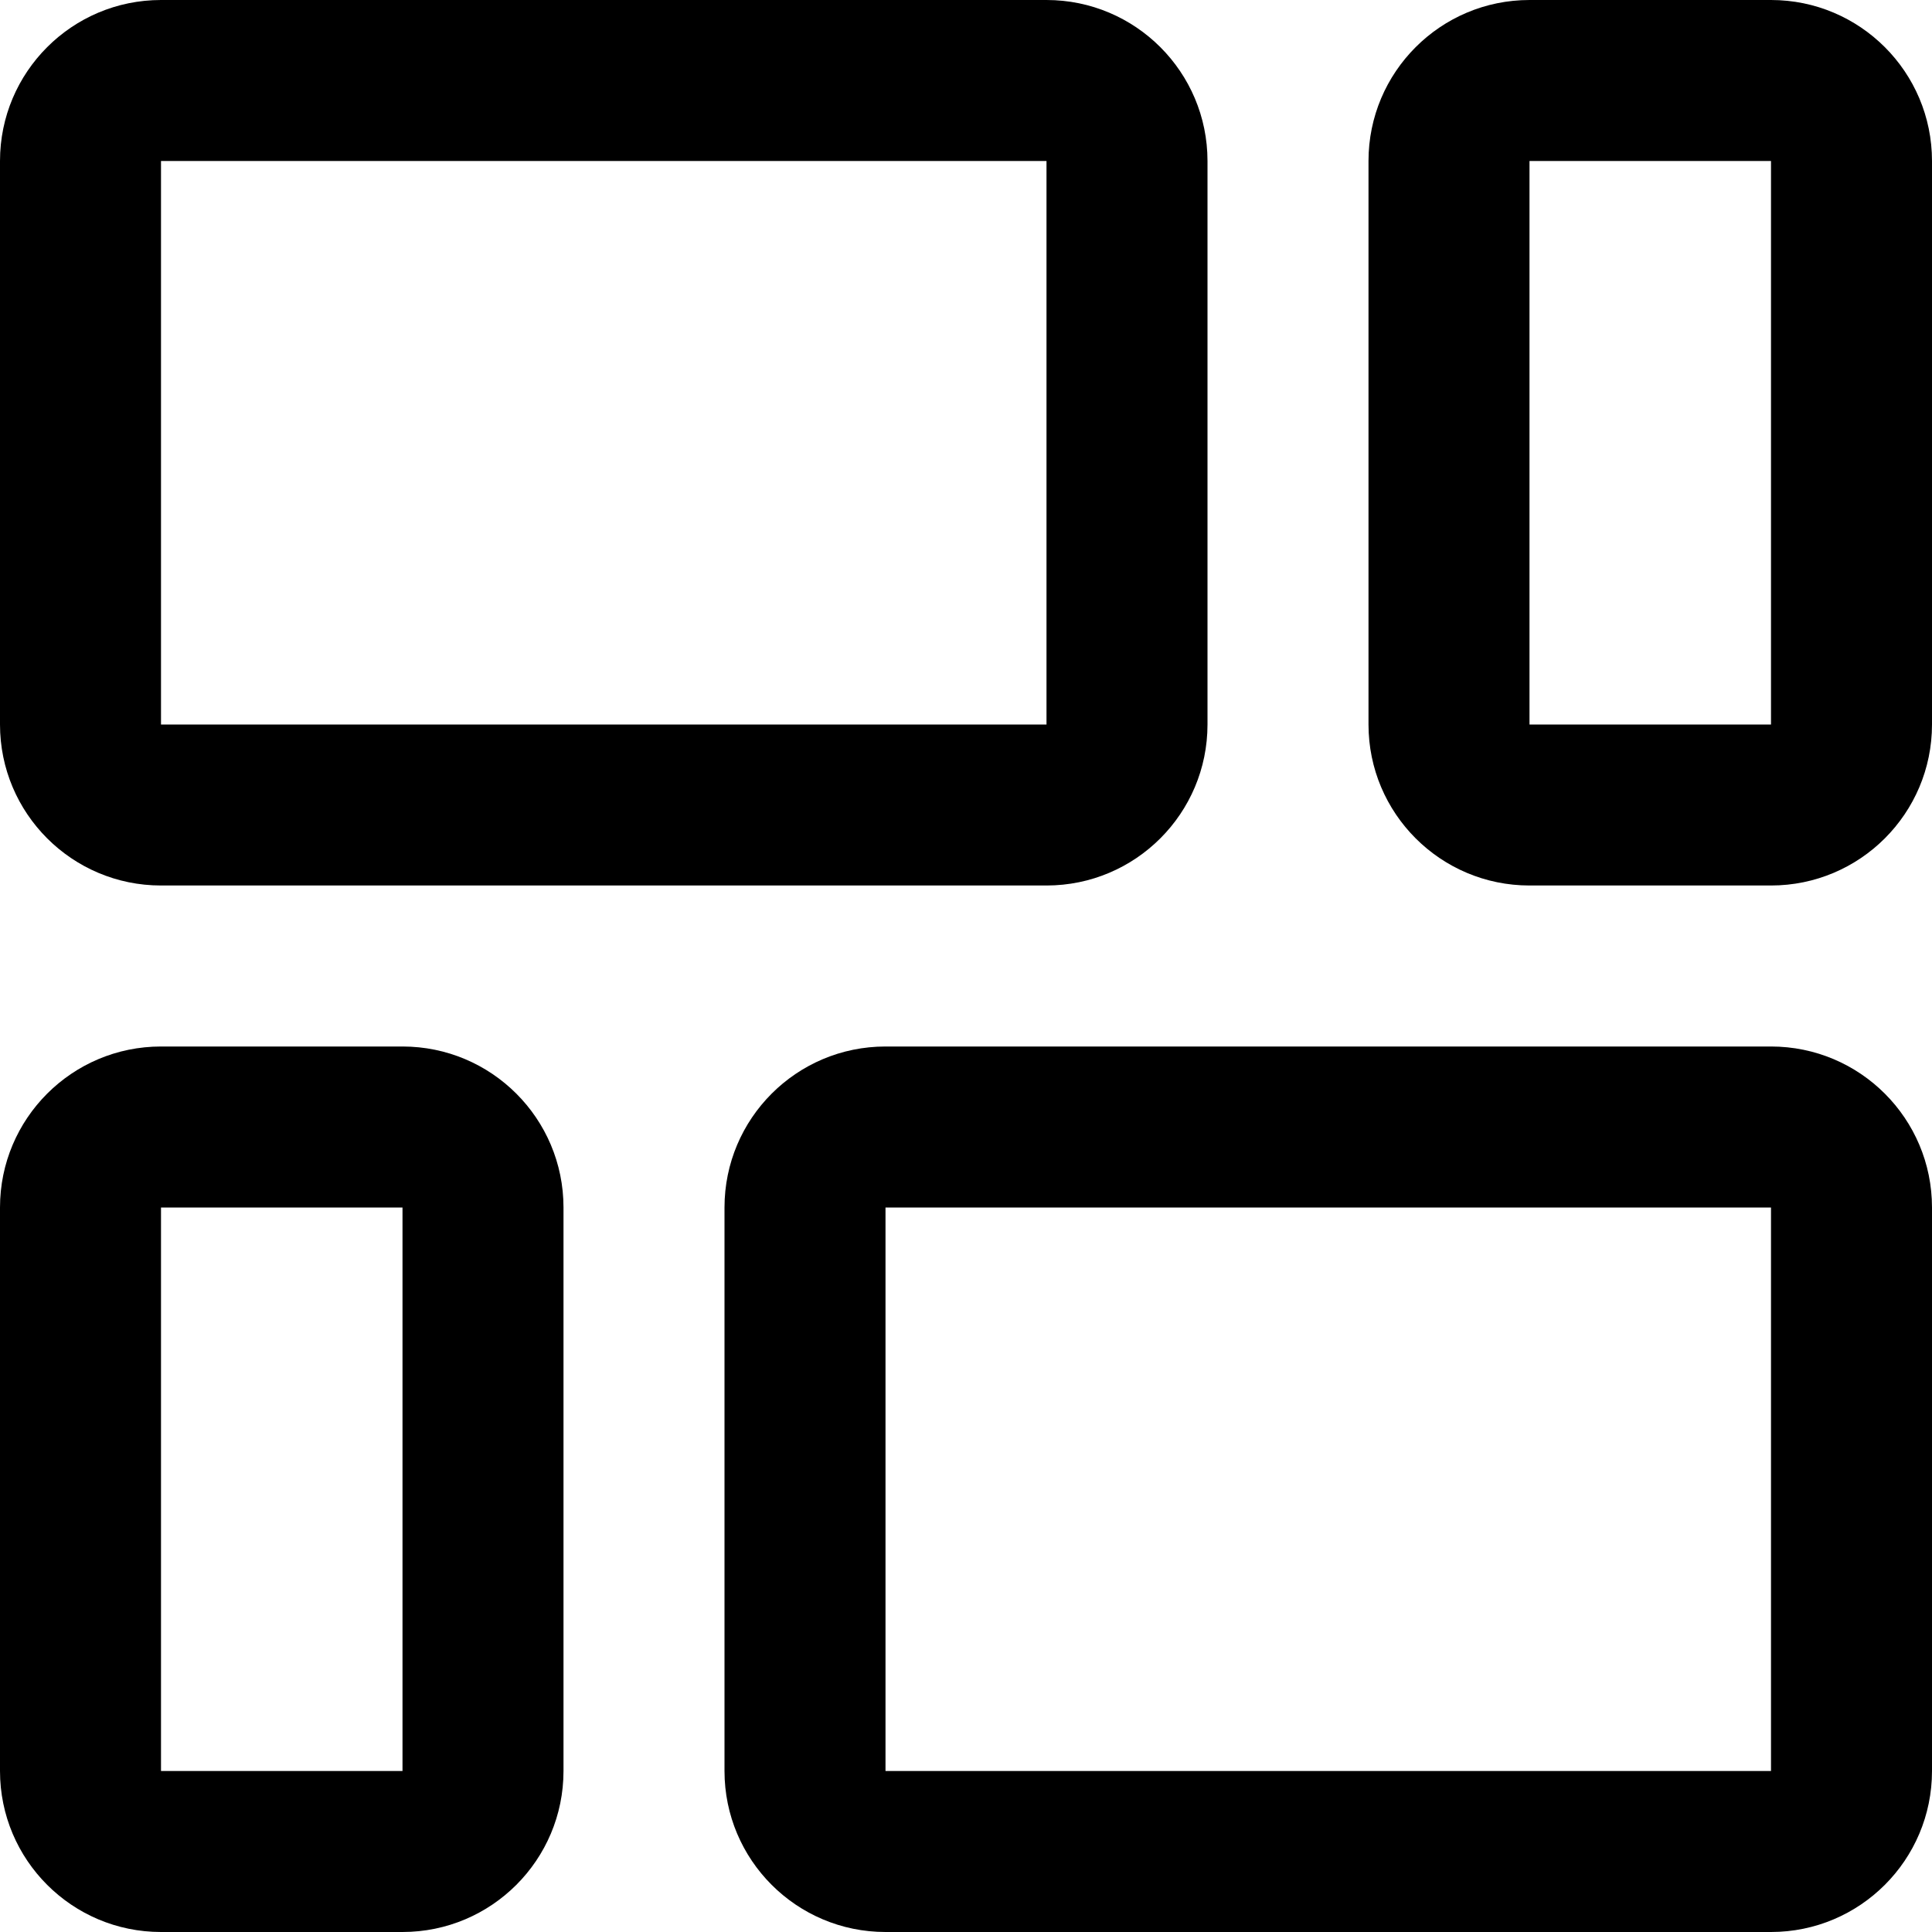
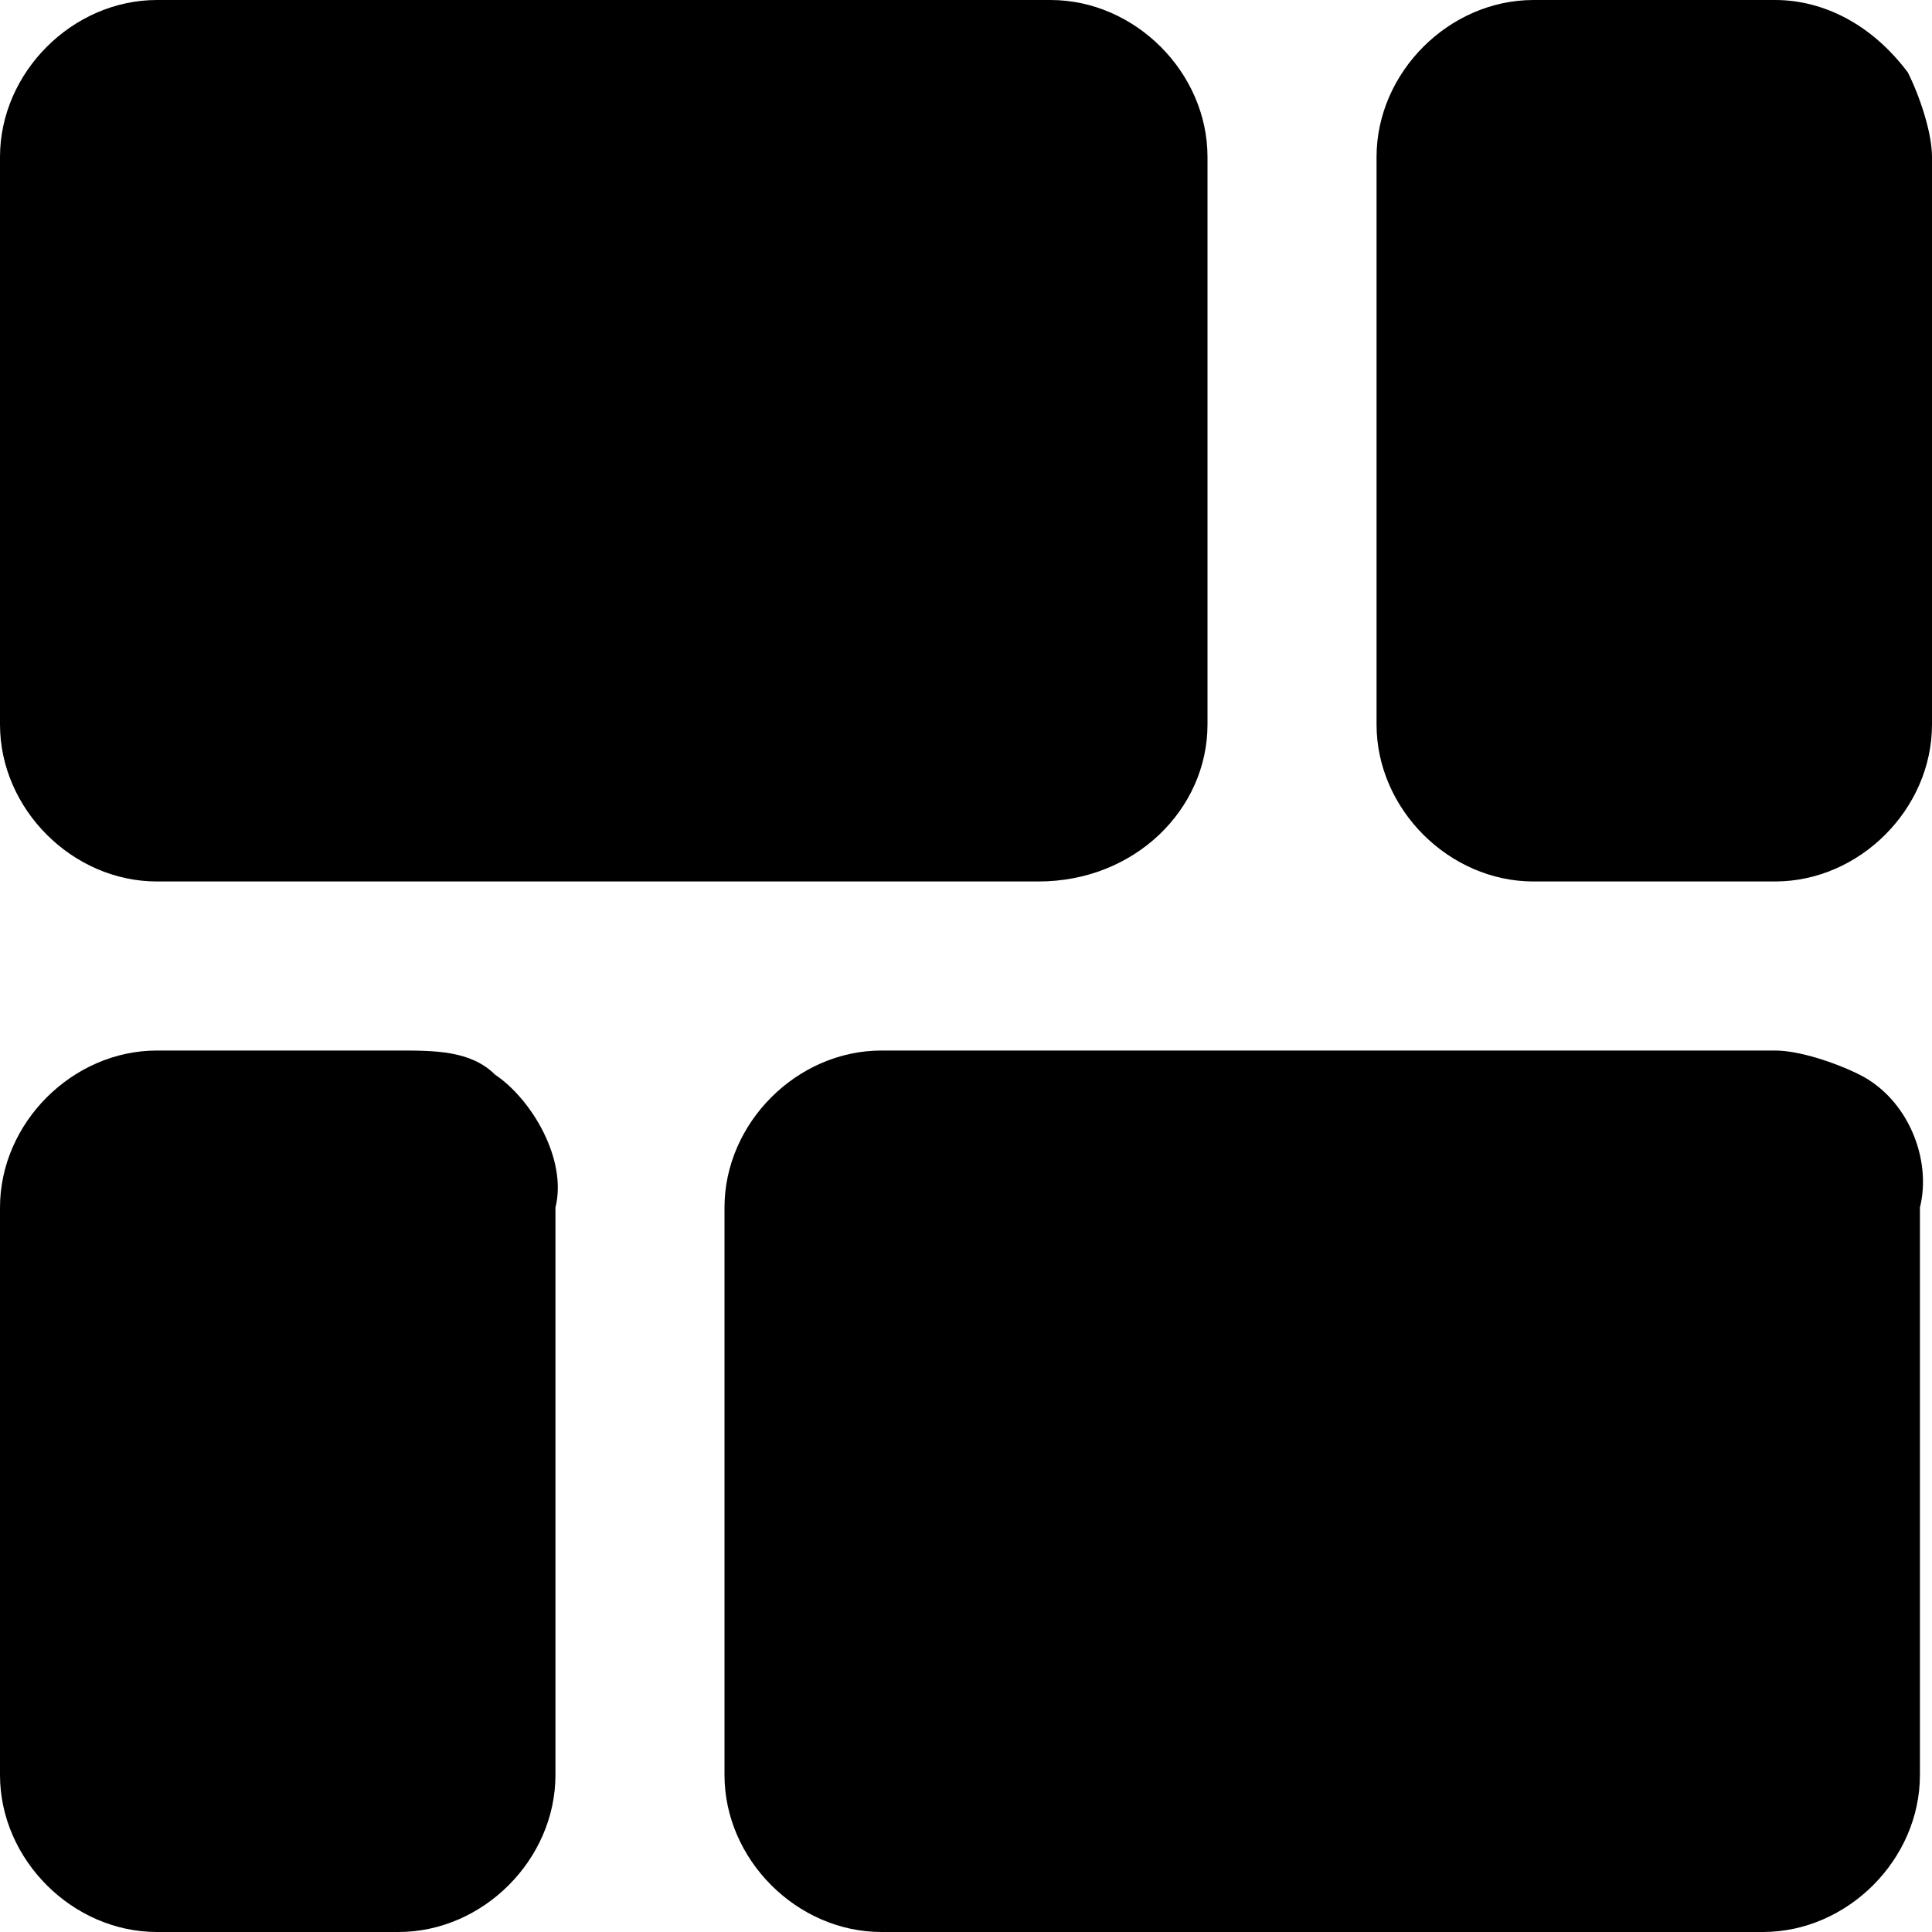
- <svg xmlns="http://www.w3.org/2000/svg" id="Outline" viewBox="0 0 24 24" width="512" height="512">
-   <path d="M2,11H13a2,2,0,0,0,2-2V2a2,2,0,0,0-2-2H2A2,2,0,0,0,0,2V9A2,2,0,0,0,2,11ZM2,2H13V9H2Z" />
-   <path d="M22,0H19a2,2,0,0,0-2,2V9a2,2,0,0,0,2,2h3a2,2,0,0,0,2-2V2A2,2,0,0,0,22,0Zm0,9H19V2h3Z" />
-   <path d="M5,13H2a2,2,0,0,0-2,2v7a2,2,0,0,0,2,2H5a2,2,0,0,0,2-2V15A2,2,0,0,0,5,13Zm0,9H2V15H5Z" />
-   <path d="M22,13H11a2,2,0,0,0-2,2v7a2,2,0,0,0,2,2H22a2,2,0,0,0,2-2V15A2,2,0,0,0,22,13Zm0,9H11V15H22Z" />
+ <svg xmlns="http://www.w3.org/2000/svg" version="1.1" id="Capa_1" x="0px" y="0px" viewBox="0 0 16 16" style="enable-background:new 0 0 16 16;" xml:space="preserve">
+   <g>
+     <path d="M1.3,7.3h7.3C9.4,7.3,10,6.7,10,6V1.3C10,0.6,9.4,0,8.7,0H1.3C0.6,0,0,0.6,0,1.3V6C0,6.7,0.6,7.3,1.3,7.3z" />
+     <path d="M15.8,0.6C15.5,0.2,15.1,0,14.7,0h-2c-0.7,0-1.3,0.6-1.3,1.3V6c0,0.7,0.6,1.3,1.3,1.3h2C15.4,7.3,16,6.7,16,6V1.3   C16,1.1,15.9,0.8,15.8,0.6z" />
+     <path d="M4.1,8.9C3.9,8.7,3.6,8.7,3.3,8.7h-2C0.6,8.7,0,9.3,0,10v4.7C0,15.4,0.6,16,1.3,16h2c0.7,0,1.3-0.6,1.3-1.3V10   C4.7,9.6,4.4,9.1,4.1,8.9z" />
+     <path d="M15.4,8.9c-0.2-0.1-0.5-0.2-0.7-0.2H7.3C6.6,8.7,6,9.3,6,10v4.7C6,15.4,6.6,16,7.3,16h7.3c0.7,0,1.3-0.6,1.3-1.3V10   C16,9.6,15.8,9.1,15.4,8.9z" />
+   </g>
</svg>
